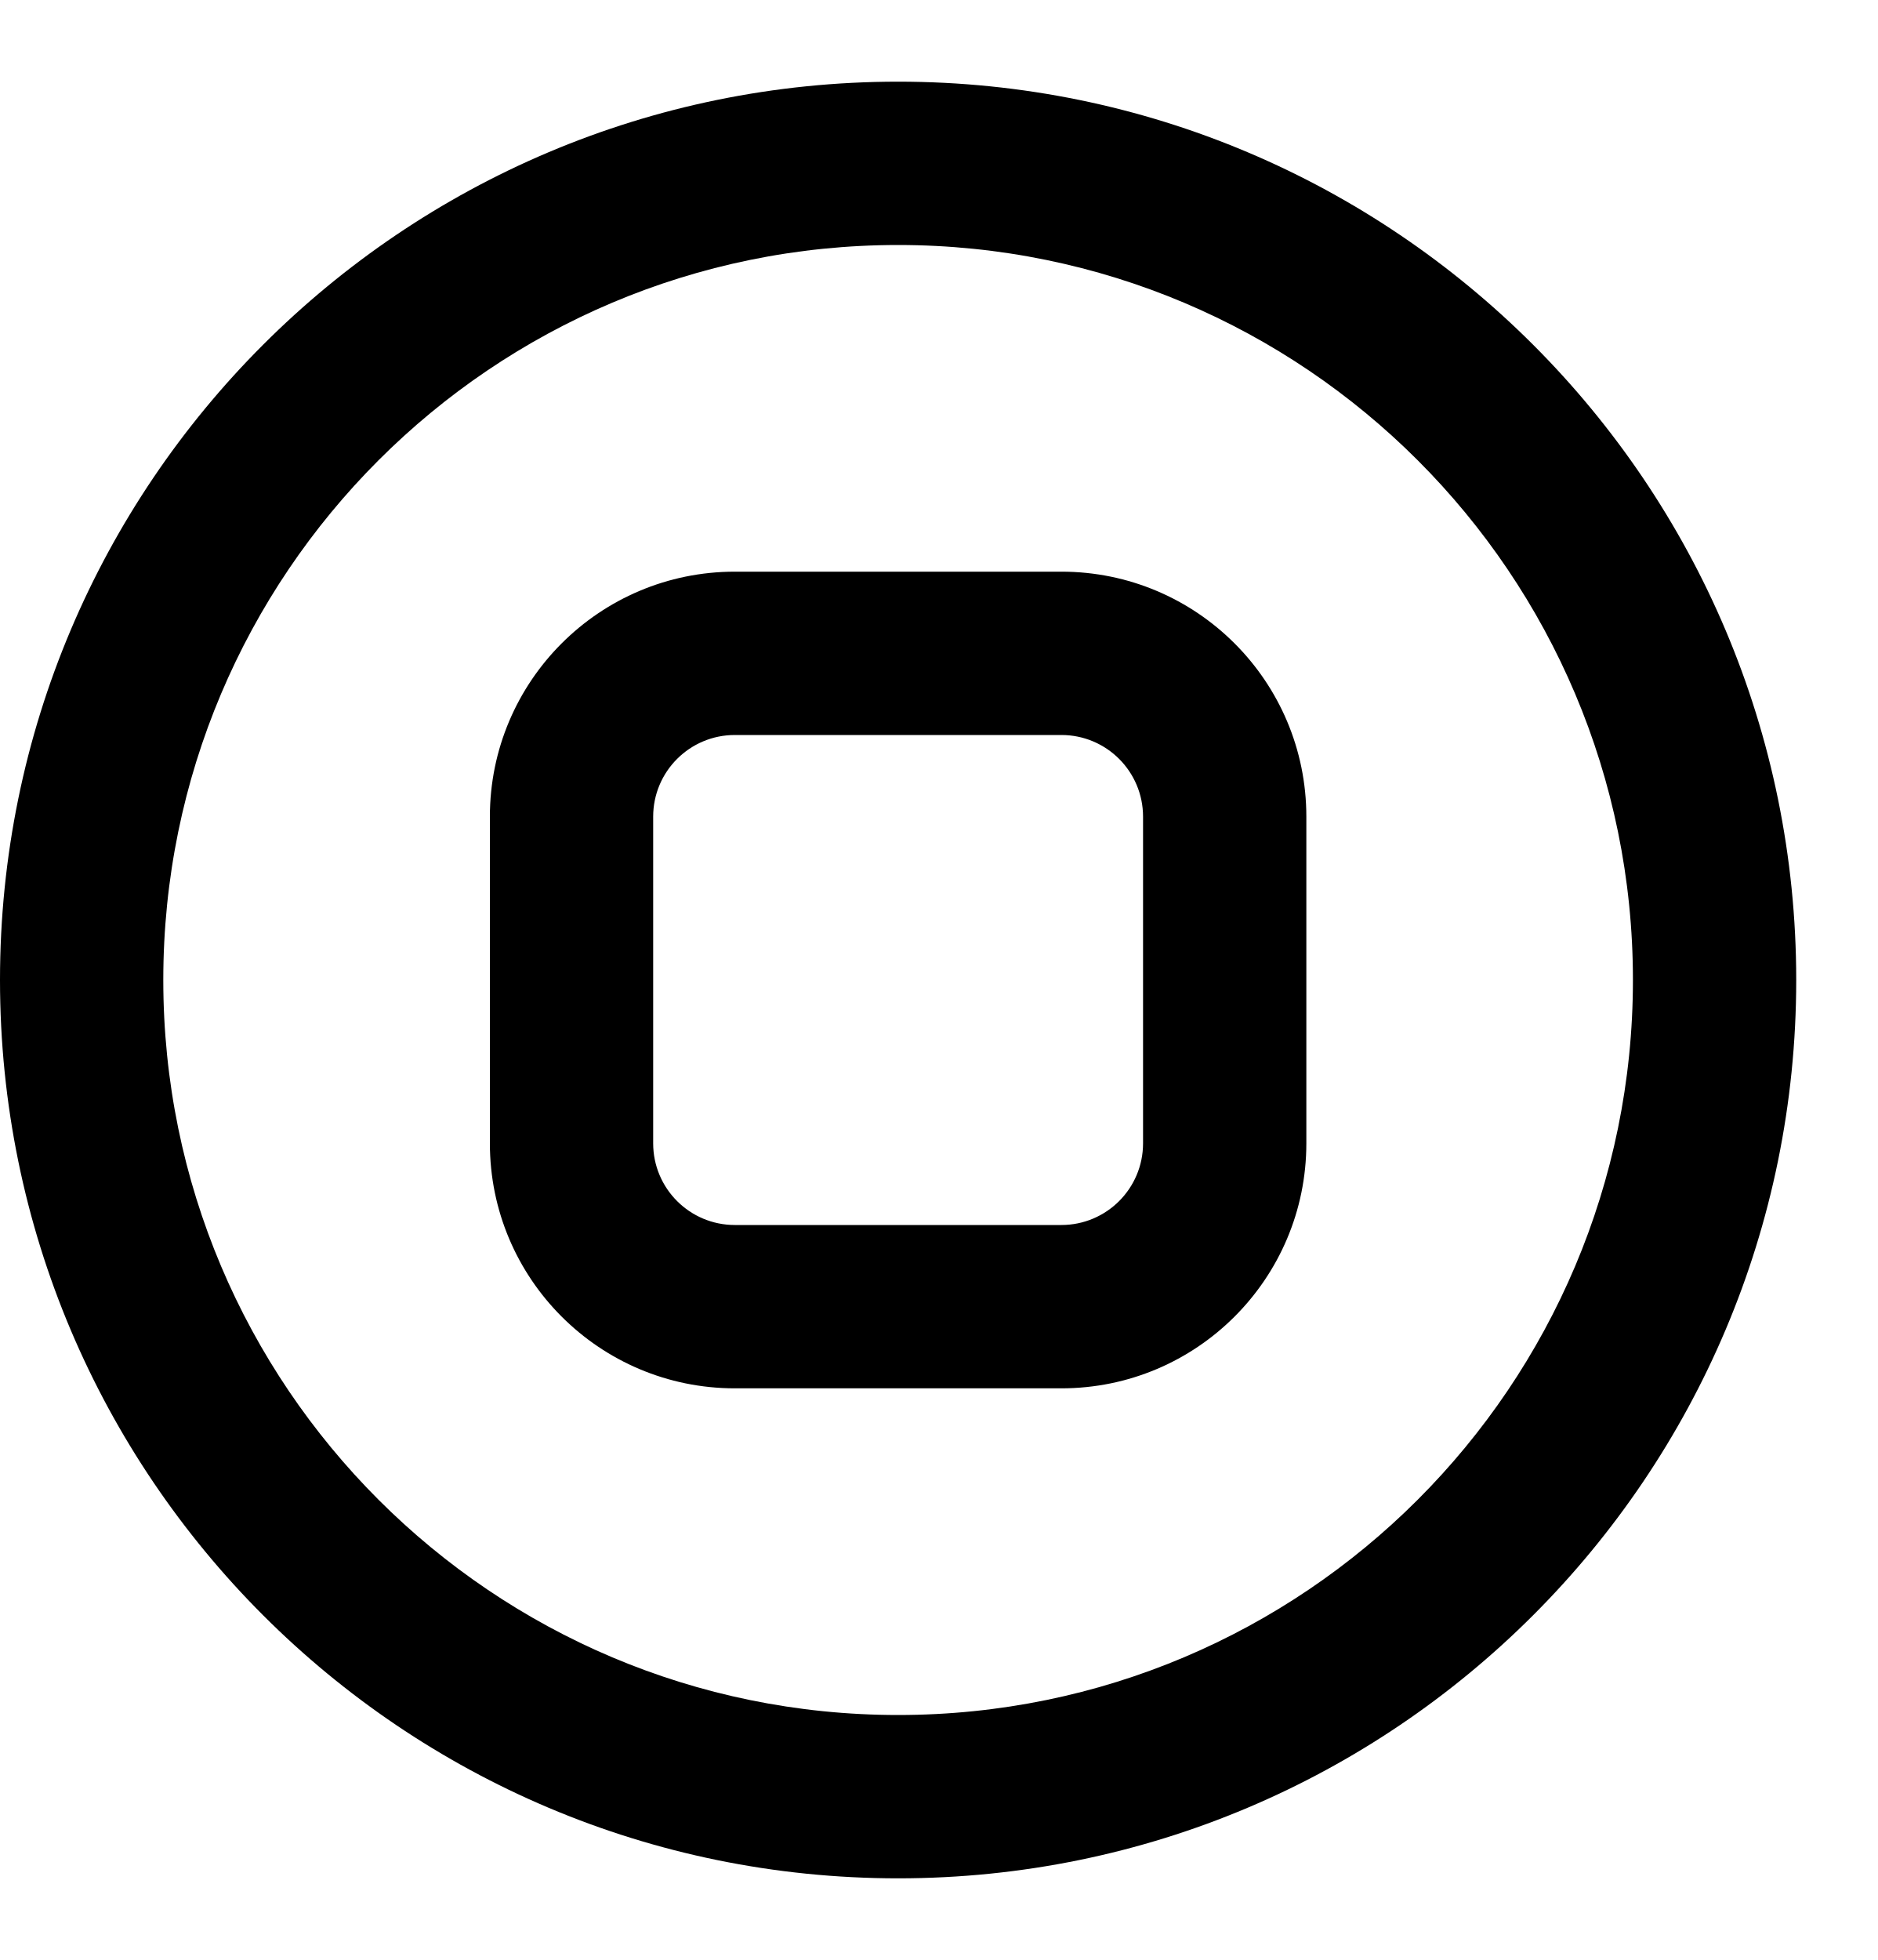
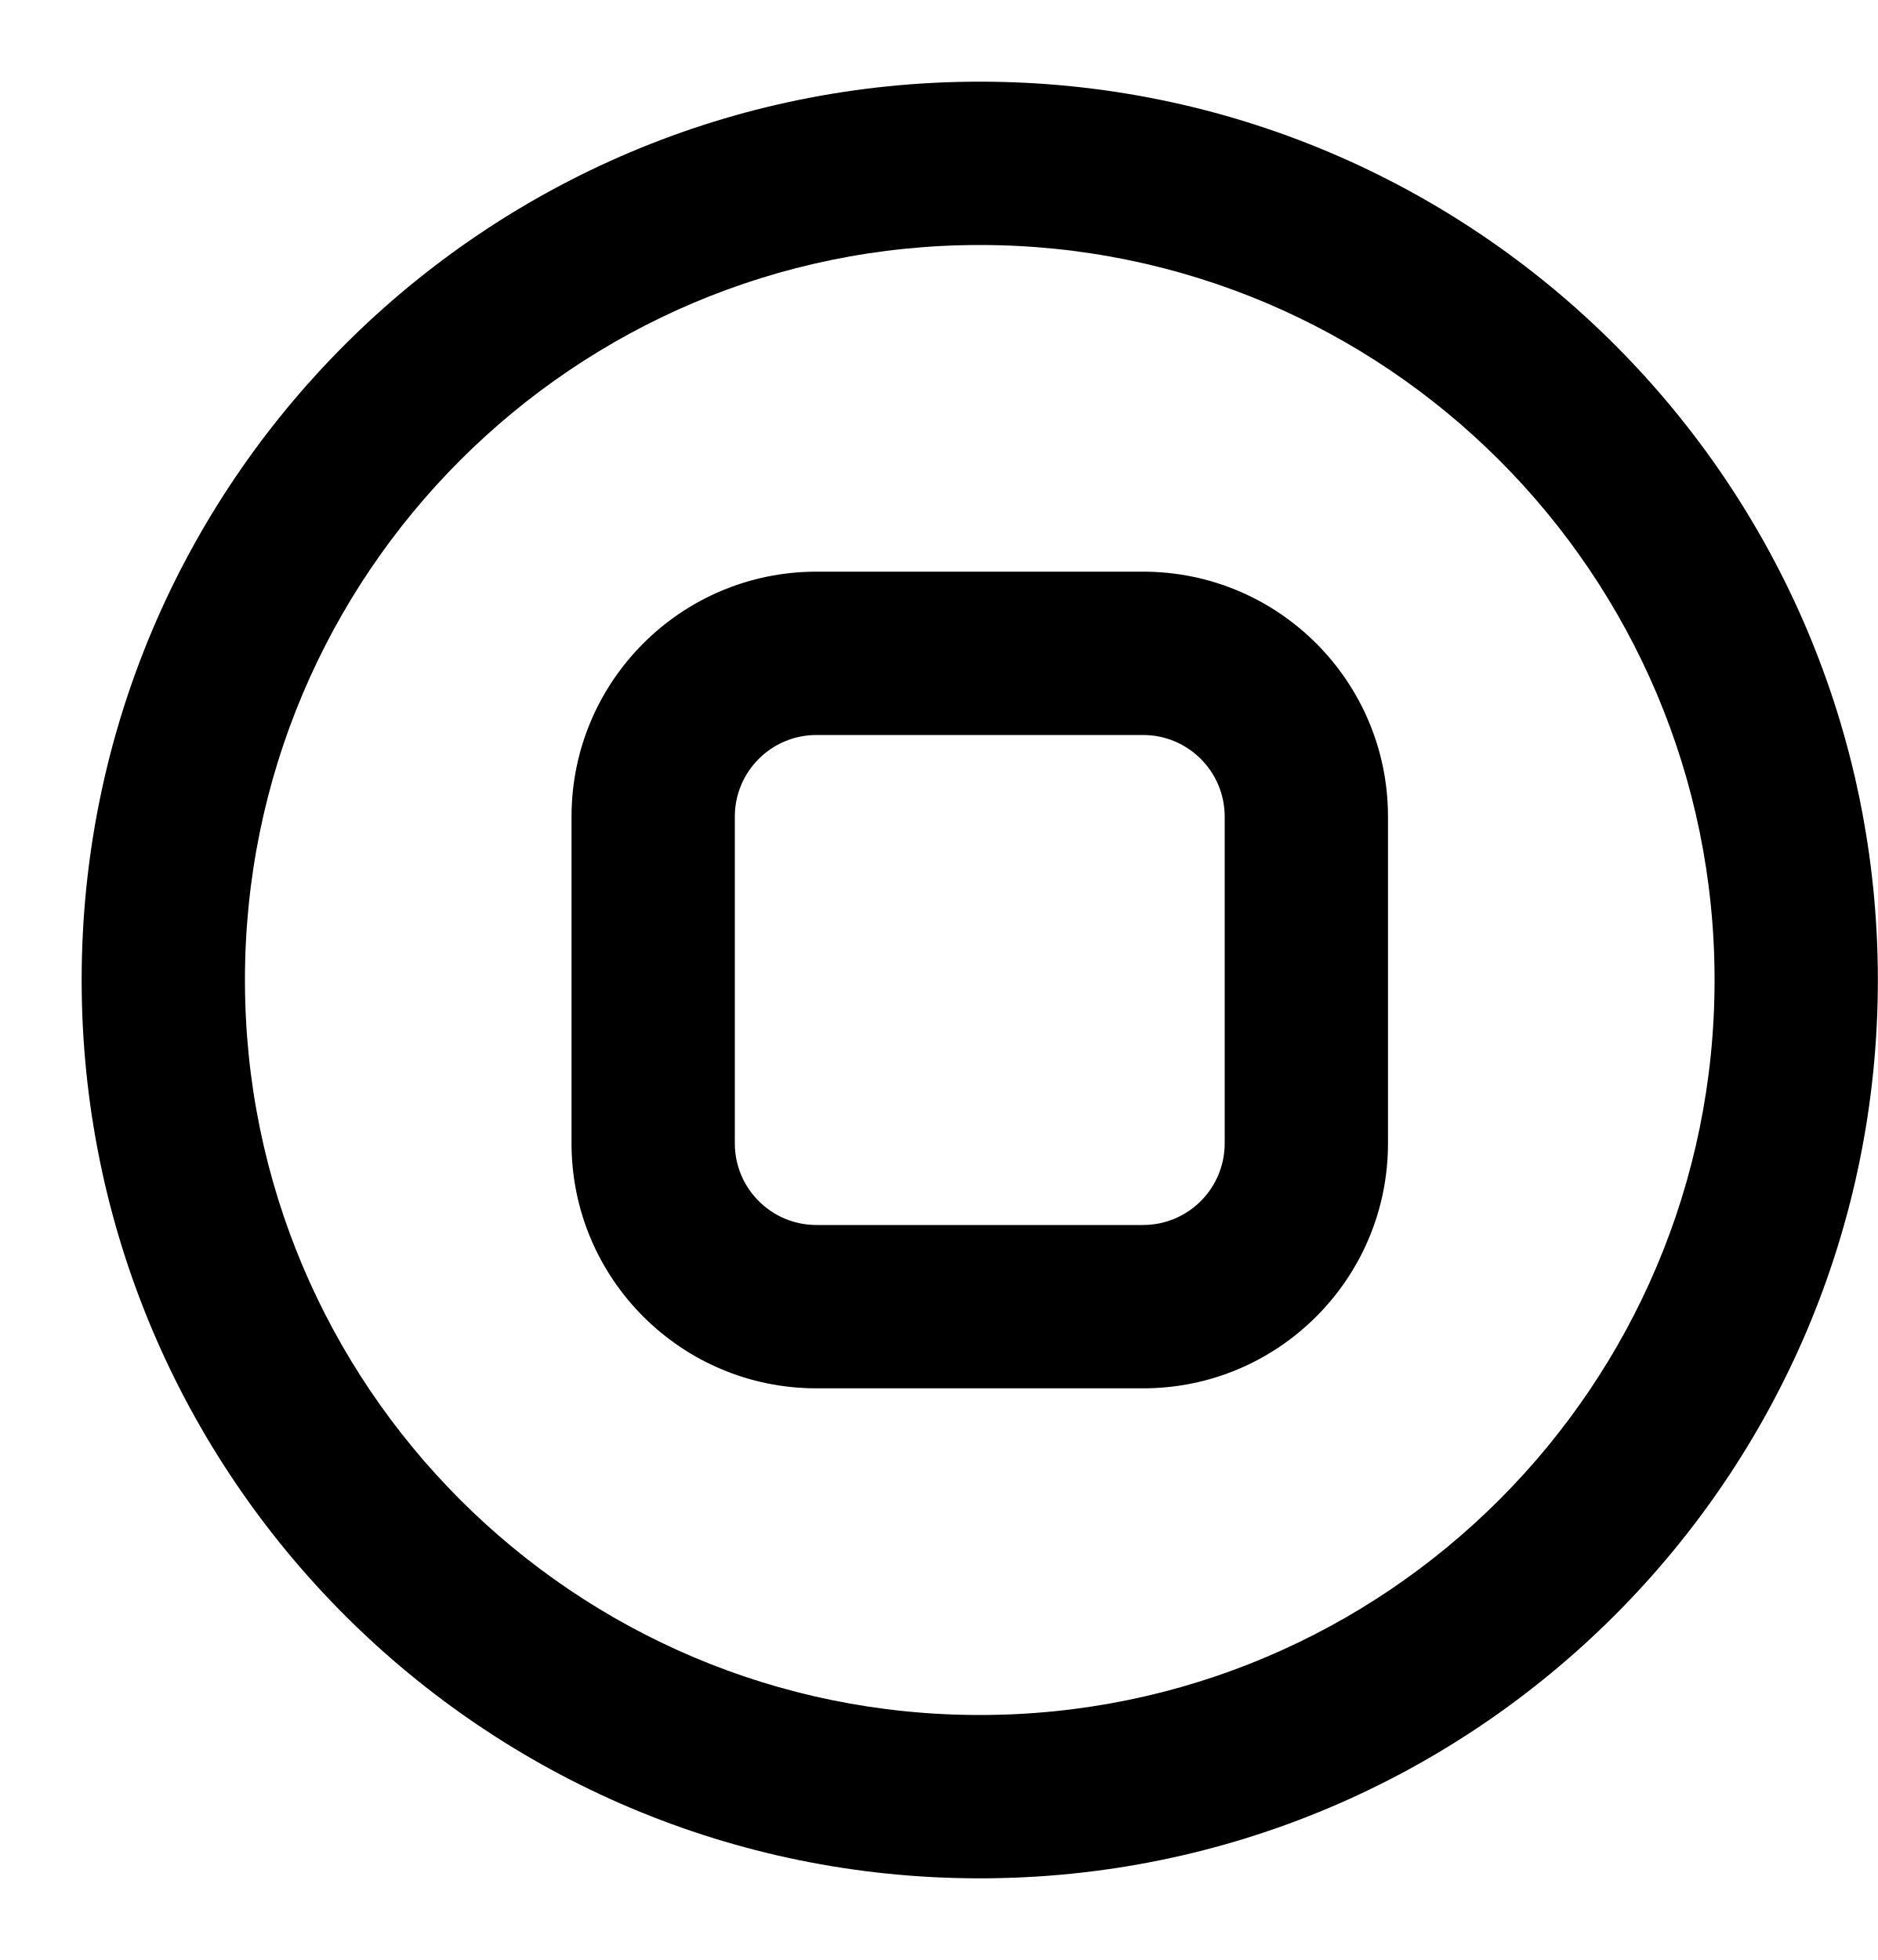
<svg xmlns="http://www.w3.org/2000/svg" width="23" height="24" fill="none">
-   <path fill-rule="evenodd" clip-rule="evenodd" d="M2 12a9 9 0 1 1 18 0 9 9 0 0 1-18 0zm9-11C4.925 1 0 5.925 0 12s4.925 11 11 11 11-4.925 11-11S17.075 1 11 1zM9 7a3 3 0 0 0-3 3v4a3 3 0 0 0 3 3h4a3 3 0 0 0 3-3v-4a3 3 0 0 0-3-3H9zm-1 3a1 1 0 0 1 1-1h4a1 1 0 0 1 1 1v4a1 1 0 0 1-1 1H9a1 1 0 0 1-1-1v-4z" fill="#000" />
+   <path fill-rule="evenodd" clip-rule="evenodd" d="M3 12a9 9 0 1 1 18 0 9 9 0 0 1-18 0zm9-11C5.925 1 1 5.925 1 12s4.925 11 11 11 11-4.925 11-11S18.075 1 12 1zm-2 6a3 3 0 0 0-3 3v4a3 3 0 0 0 3 3h4a3 3 0 0 0 3-3v-4a3 3 0 0 0-3-3h-4zm-1 3a1 1 0 0 1 1-1h4a1 1 0 0 1 1 1v4a1 1 0 0 1-1 1h-4a1 1 0 0 1-1-1v-4z" fill="#000" />
</svg>
